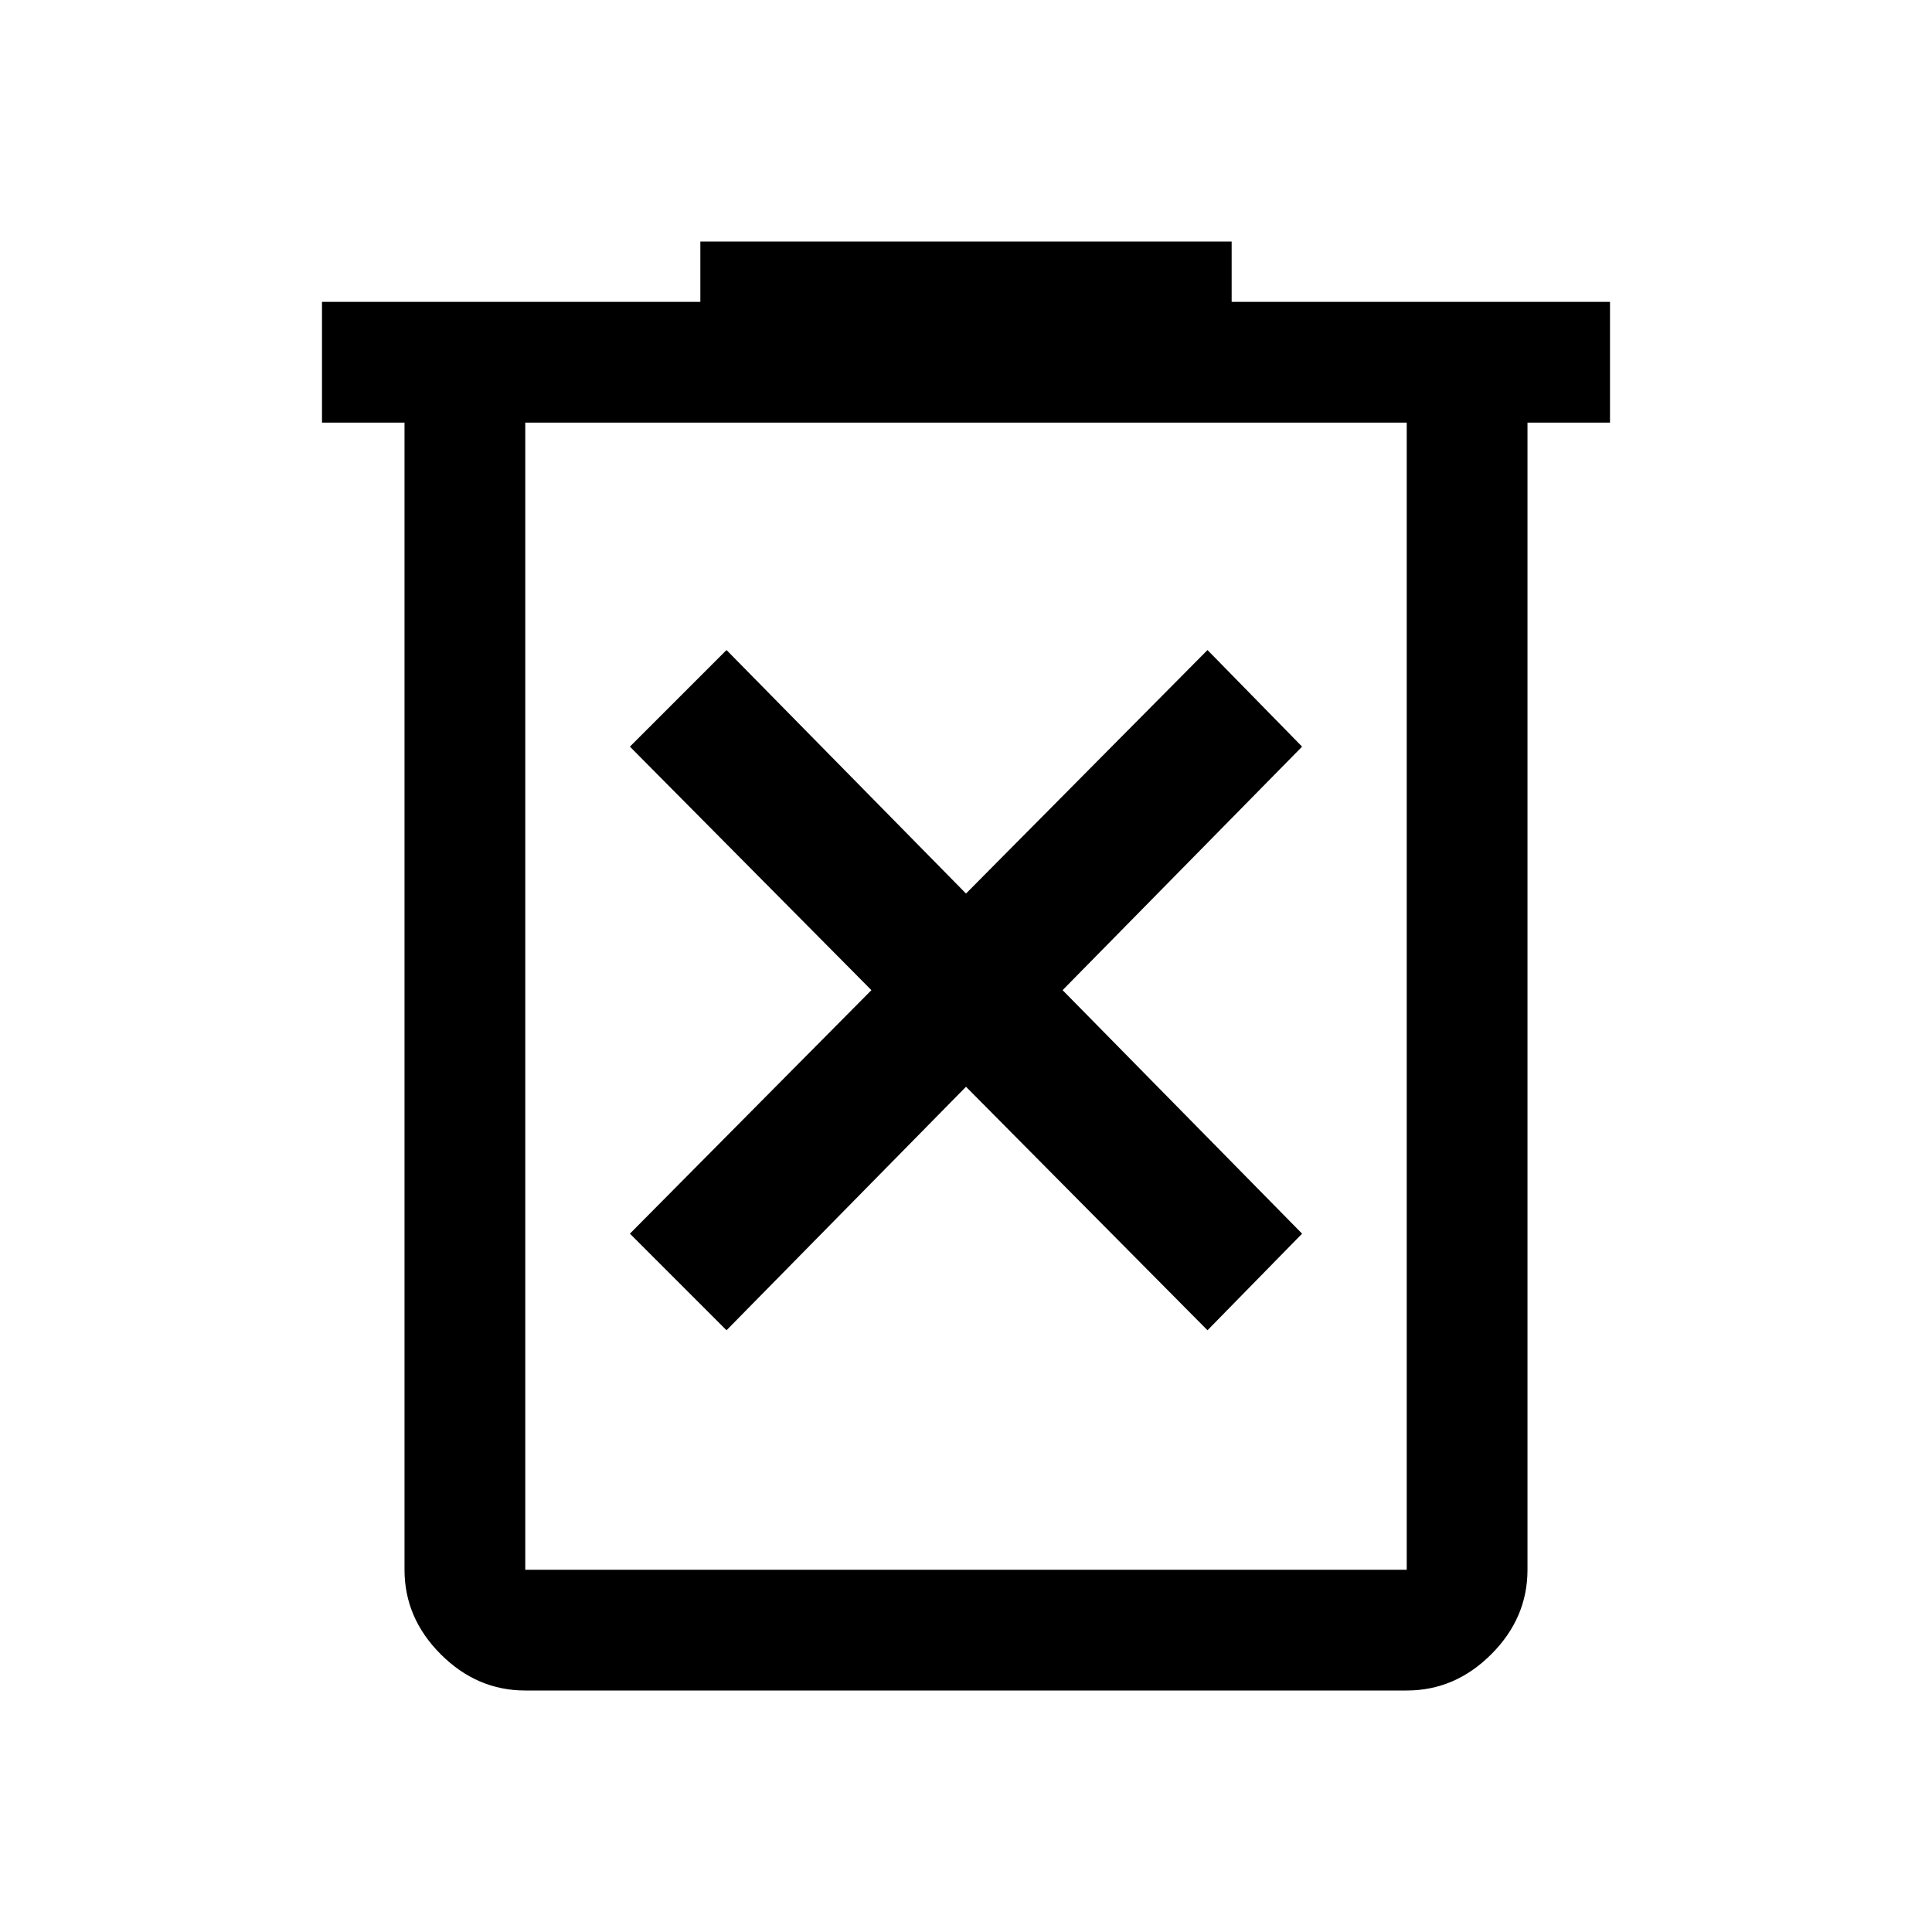
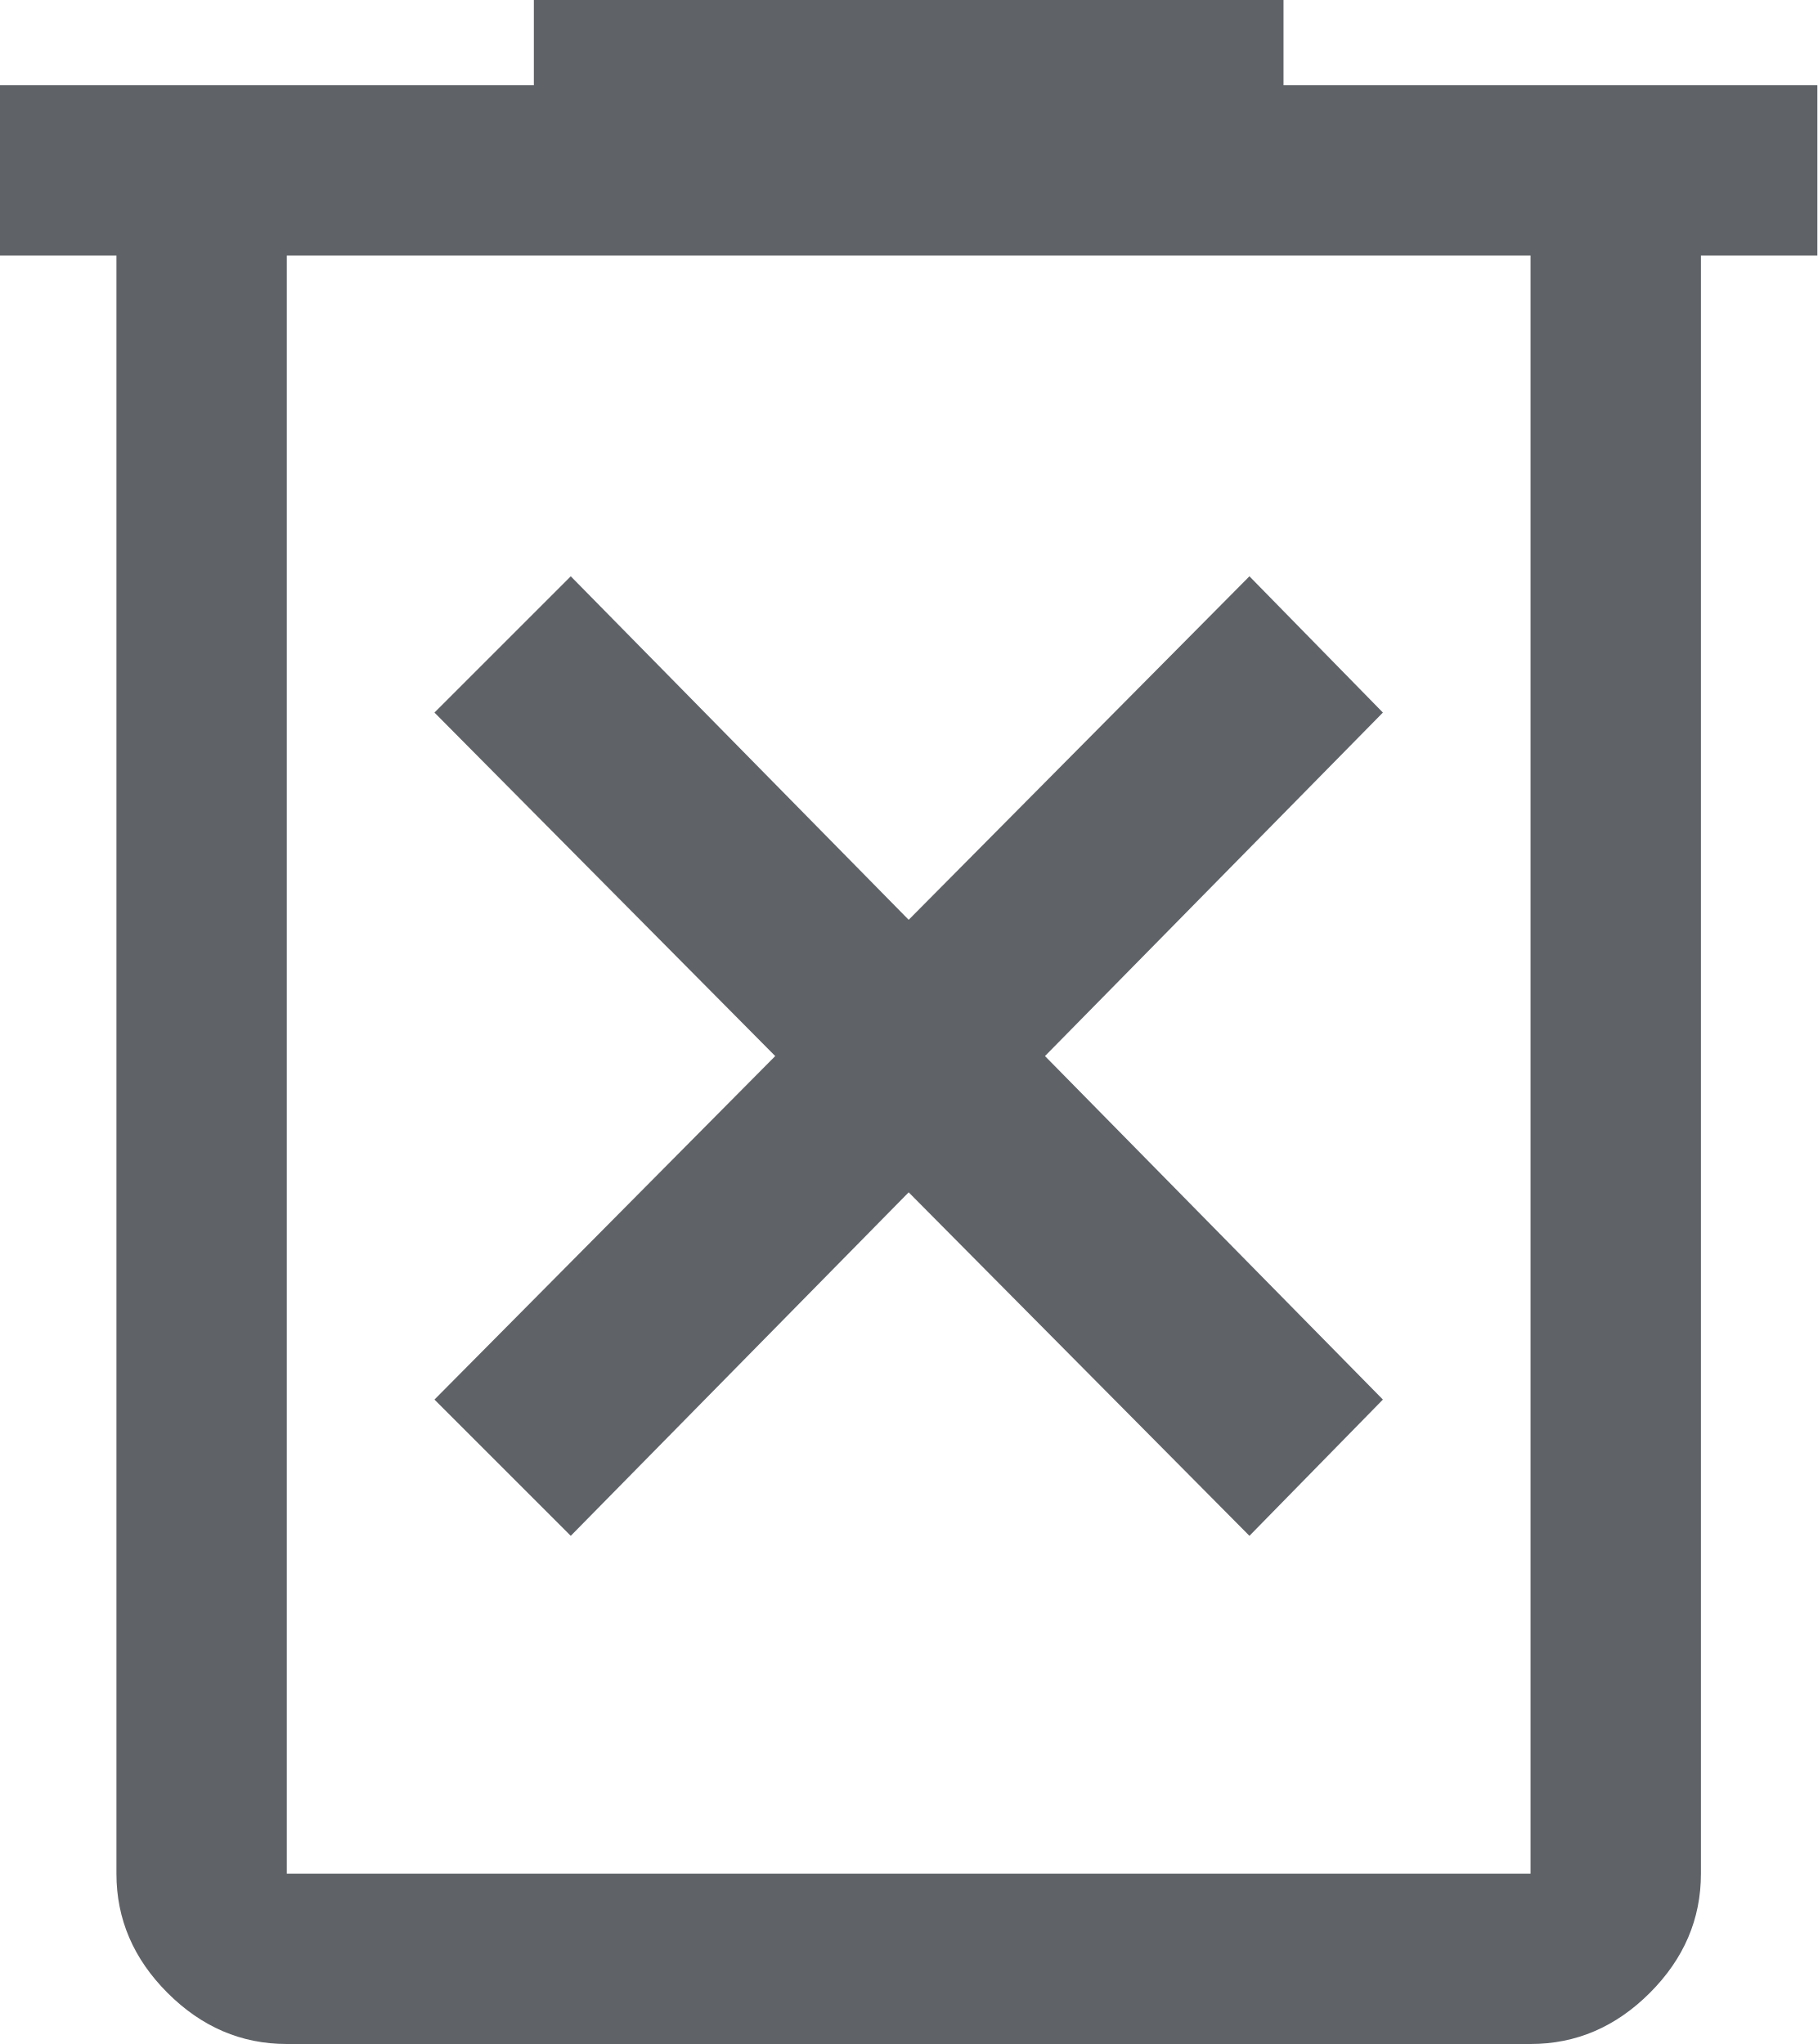
- <svg xmlns="http://www.w3.org/2000/svg" height="48" viewBox="0 96 960 960" width="48">
-   <path d="m361 757 119-121 120 121 47-48-119-121 119-121-47-48-120 121-119-121-48 48 120 121-120 121 48 48ZM261 936q-24 0-42-18t-18-42V306h-41v-60h188v-30h264v30h188v60h-41v570q0 24-18 42t-42 18H261Zm438-630H261v570h438V306Zm-438 0v570-570Z" />
+ <svg xmlns="http://www.w3.org/2000/svg" width="32" height="36" viewBox="0 0 32 36" fill="none">
+   <path d="M10.05 27.05L16 21L22 27.05L24.35 24.65L18.4 18.6L24.35 12.55L22 10.15L16 16.2L10.05 10.15L7.65 12.55L13.65 18.6L7.65 24.65L10.05 27.05ZM5.05 36C4.25 36 3.55 35.7 2.95 35.1C2.35 34.5 2.05 33.8 2.05 33V4.5H0V1.5H9.4V0H22.6V1.5H32V4.5H29.95V33C29.95 33.8 29.65 34.5 29.05 35.1C28.45 35.7 27.75 36 26.95 36H5.05ZM26.95 4.5H5.05V33H26.95V4.5Z" fill="#5F6368" />
</svg>
